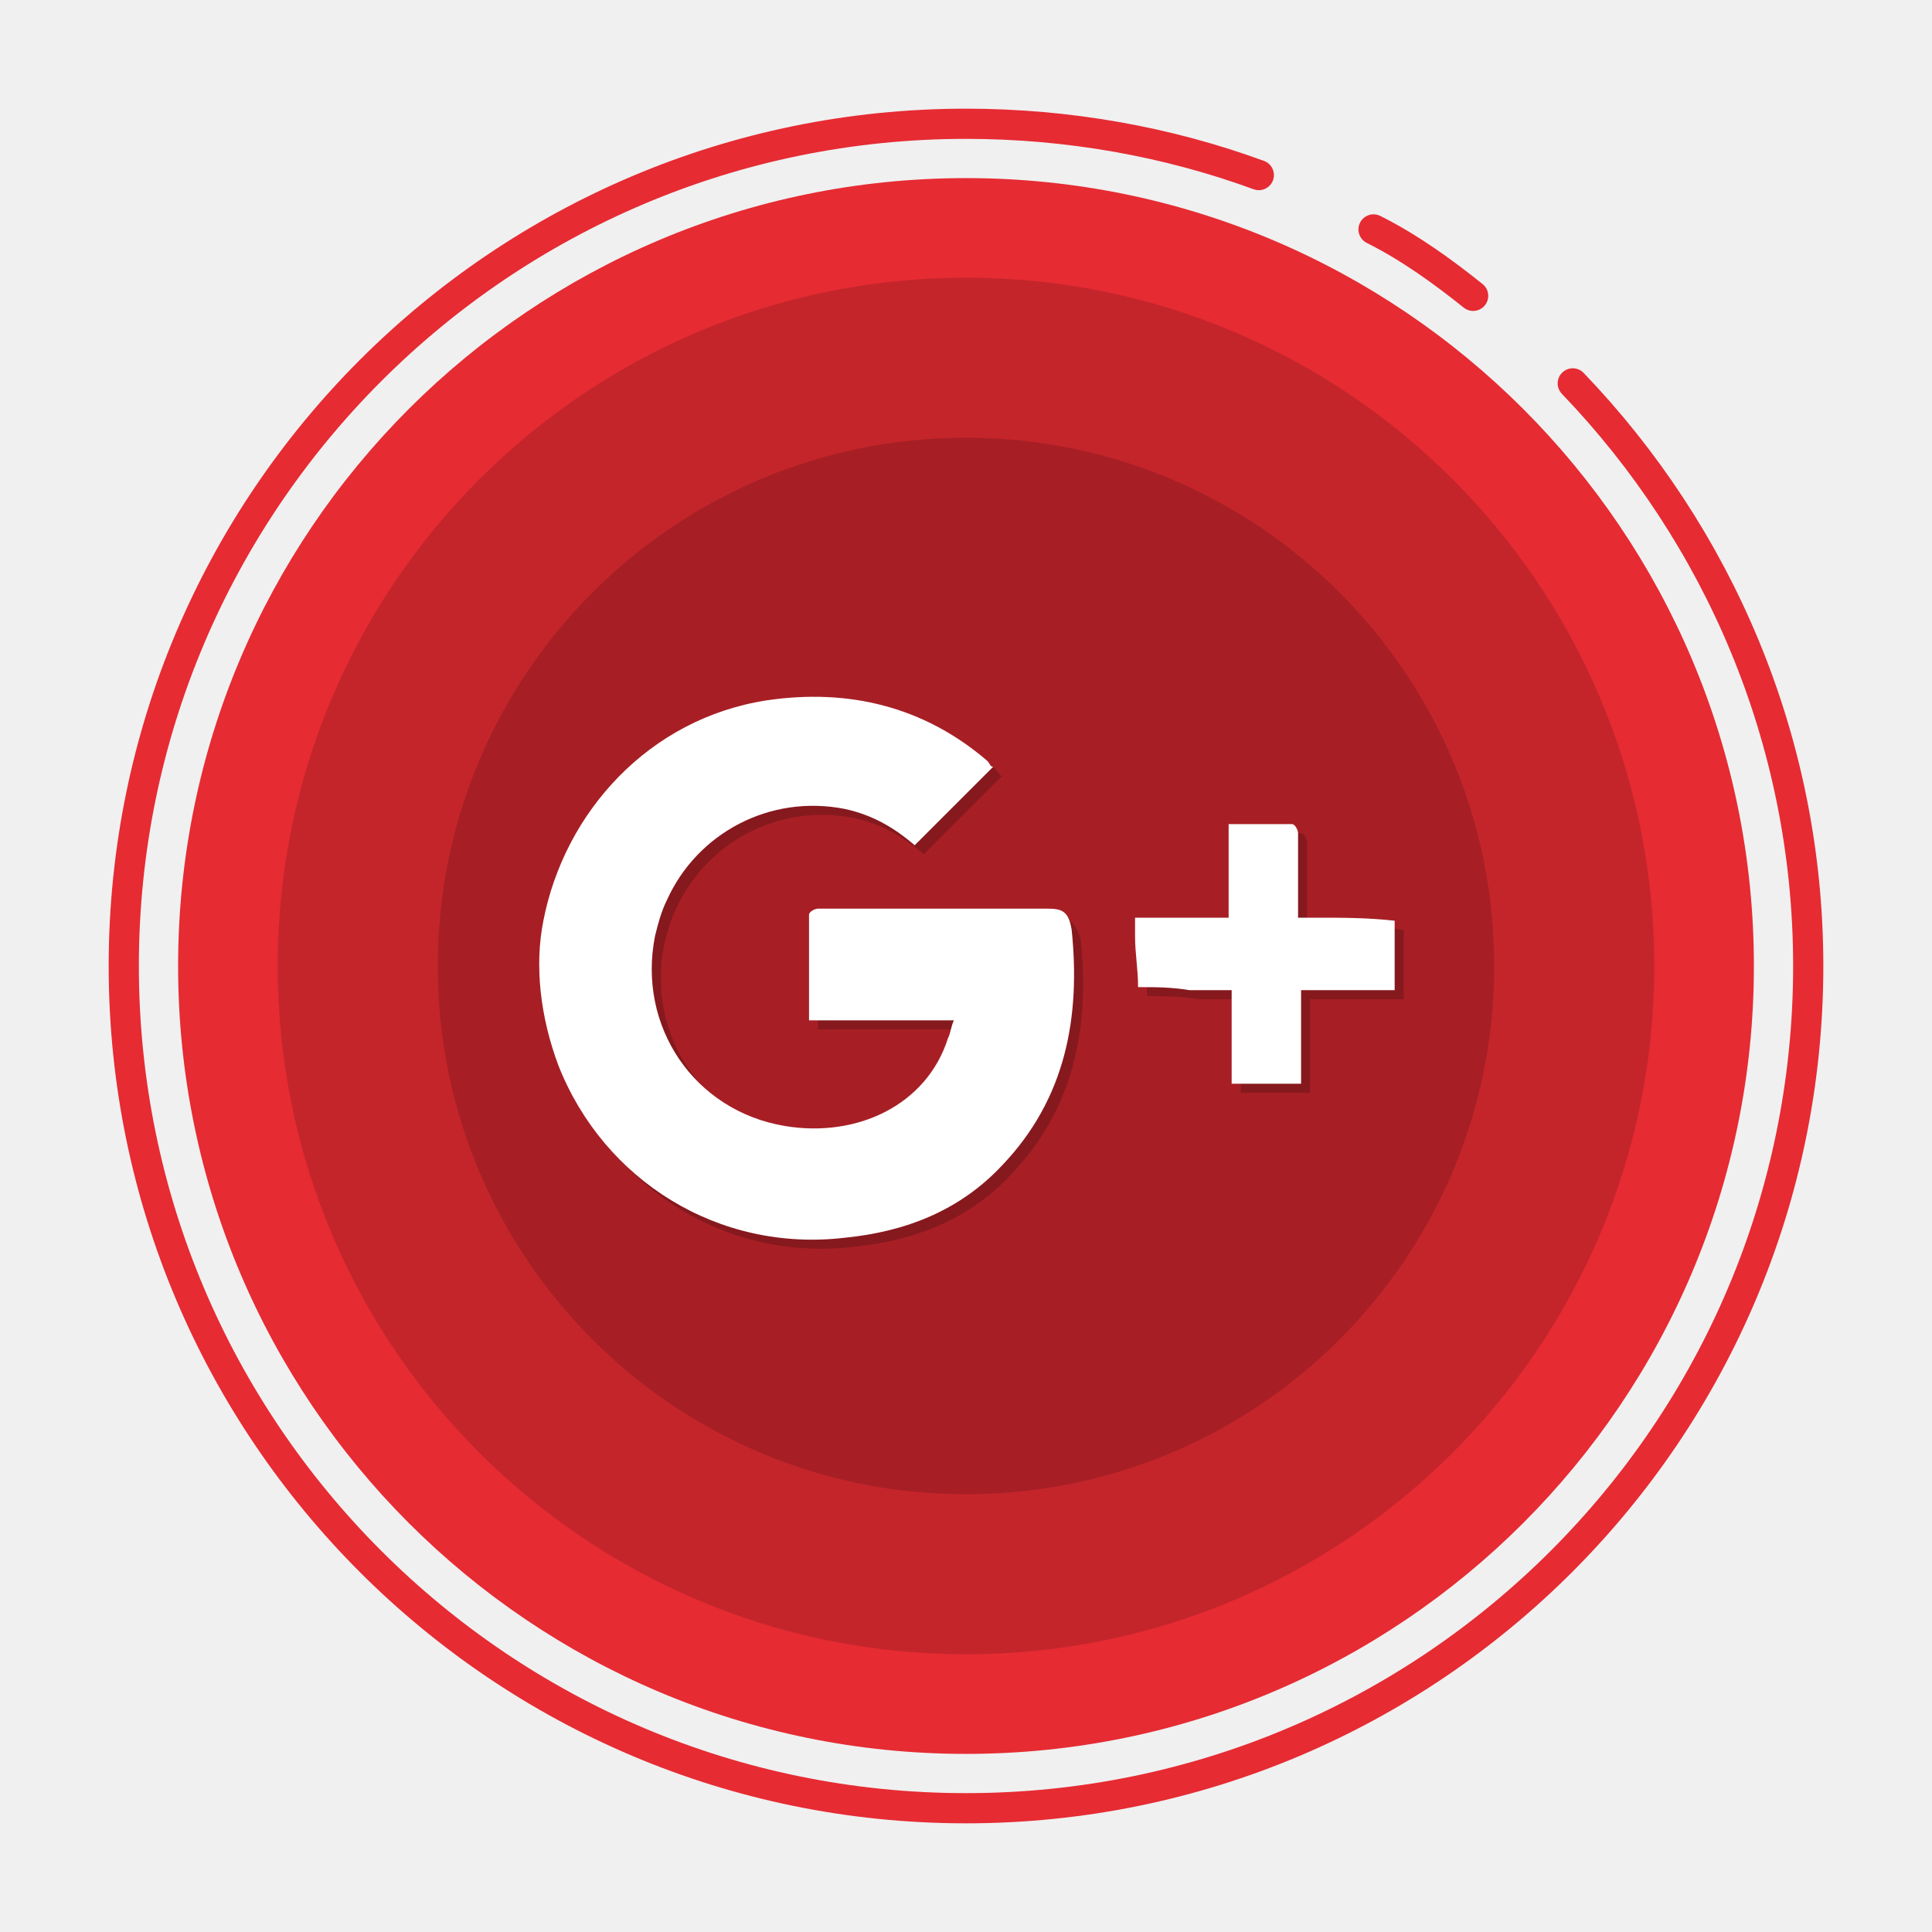
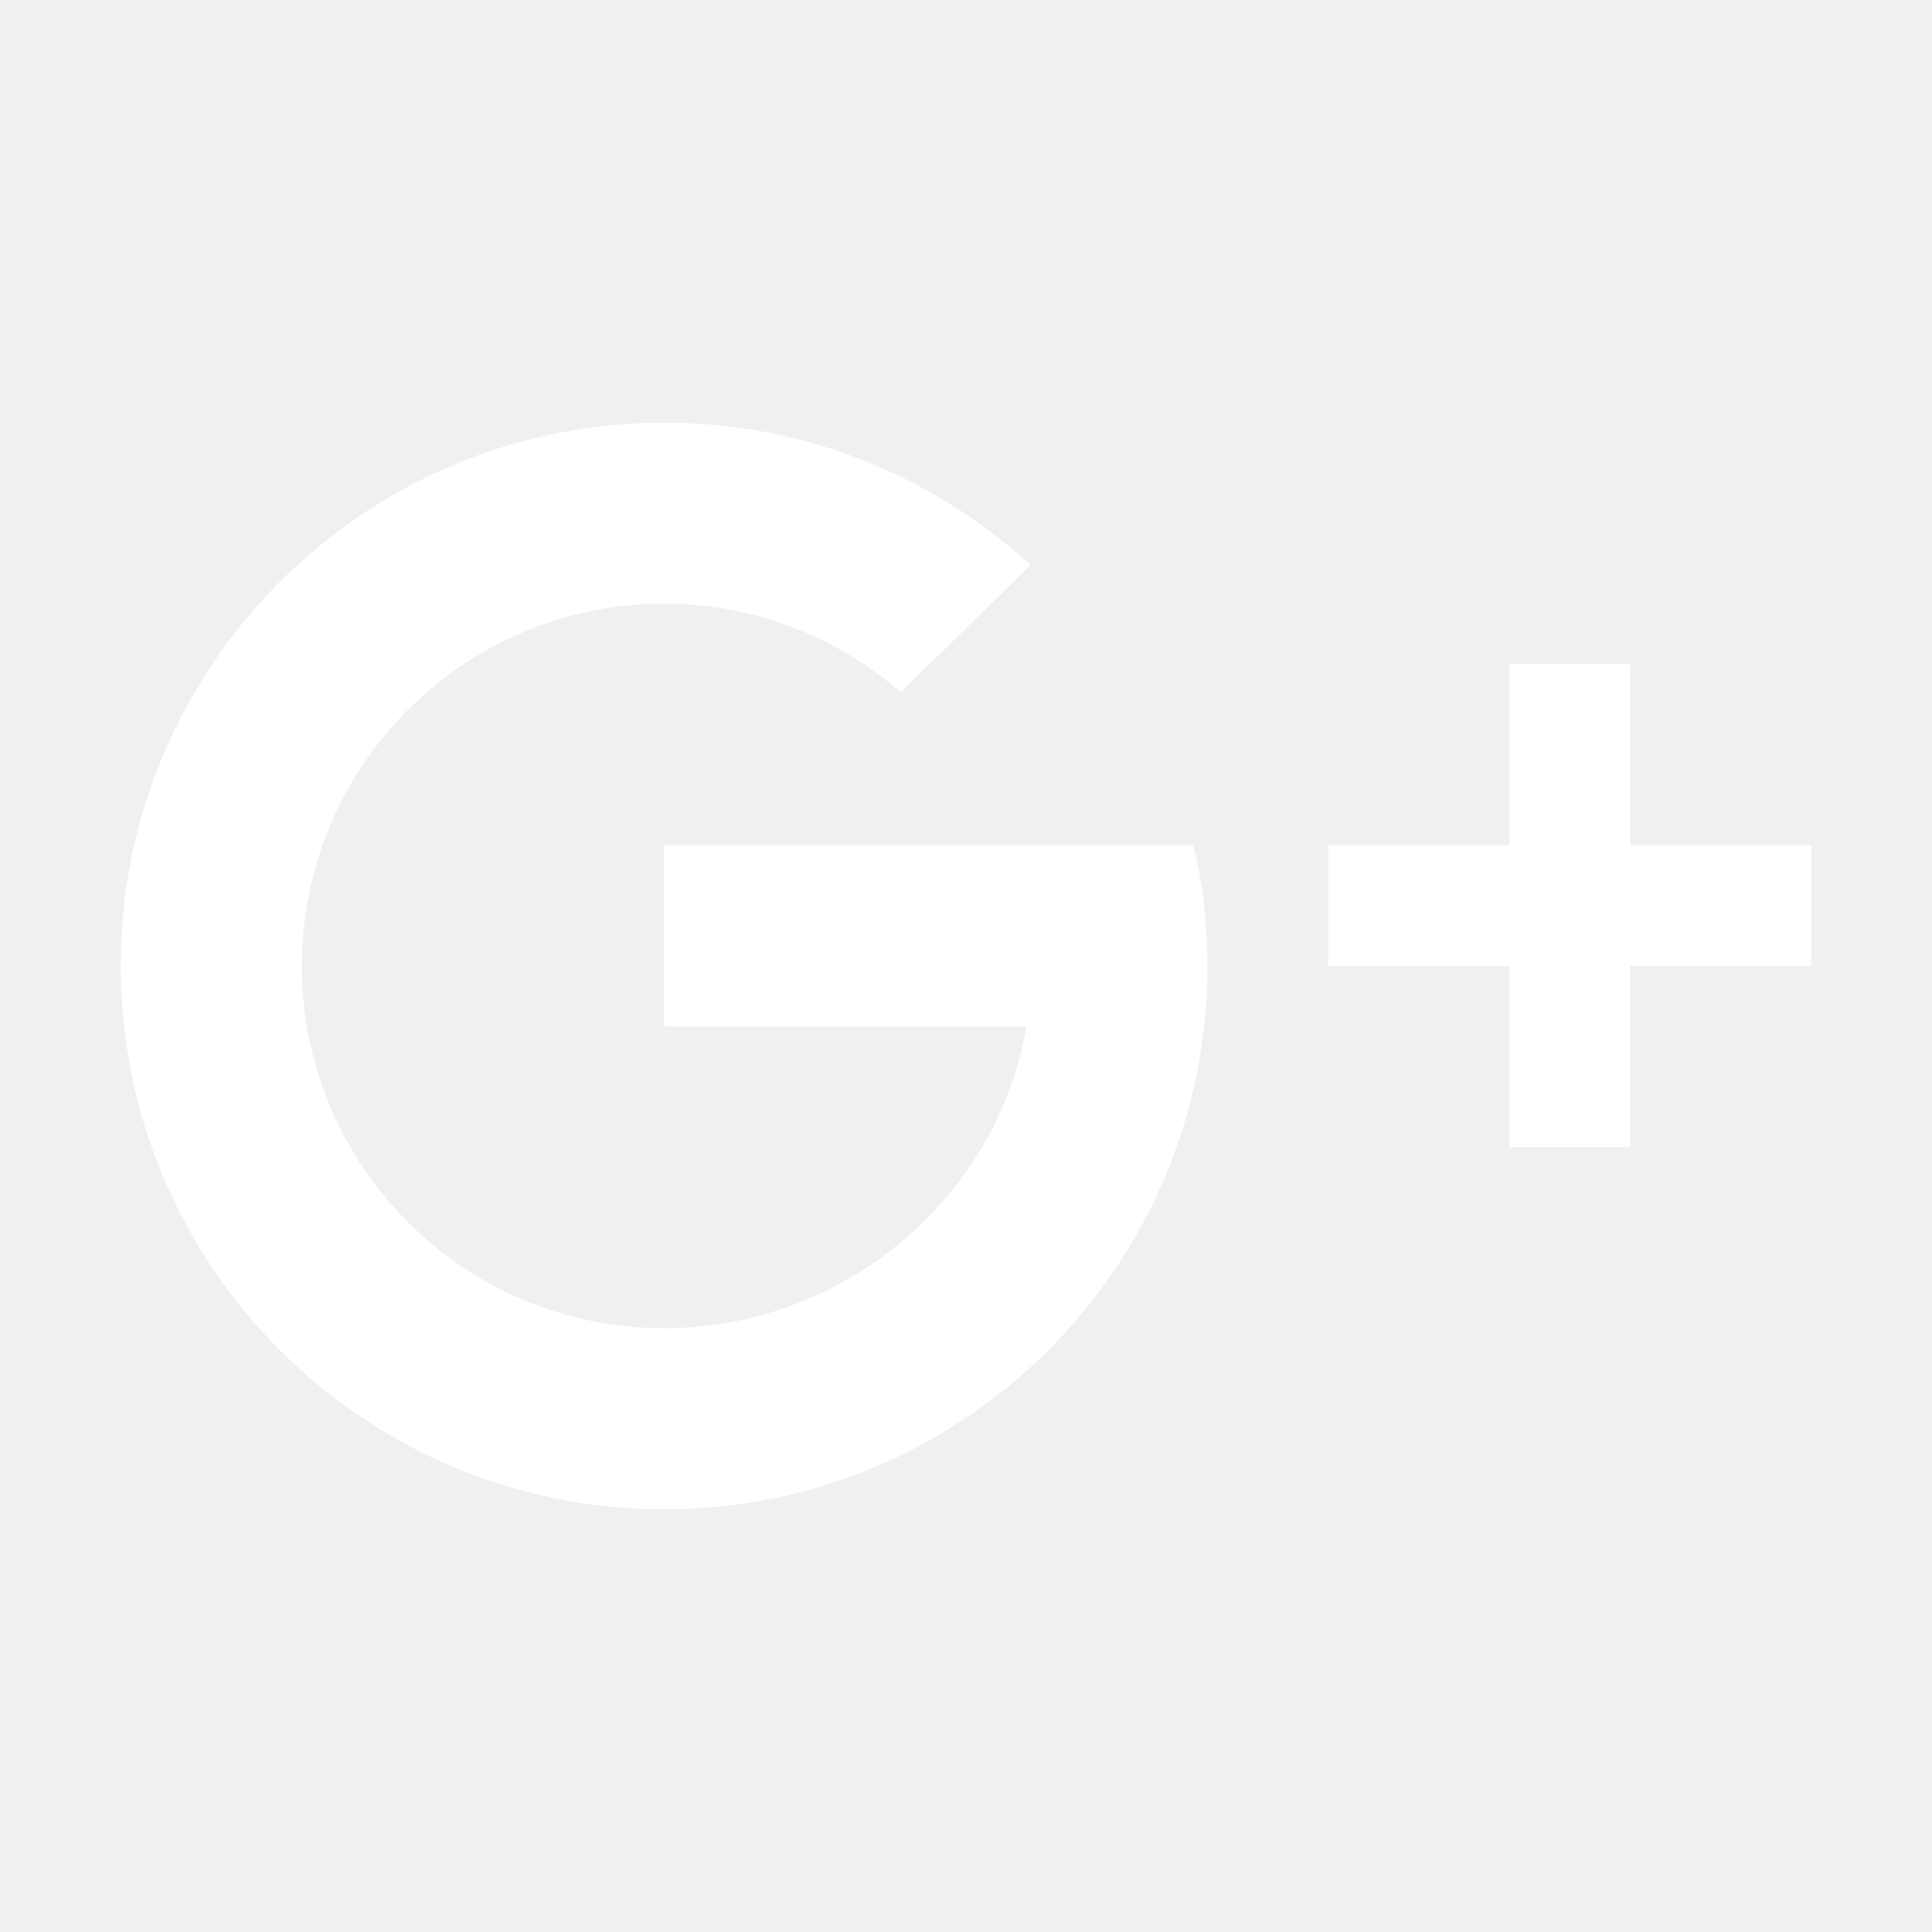
- <svg xmlns="http://www.w3.org/2000/svg" id="Layer_1" style="enable-background:new 0 0 64 64;" version="1.1" viewBox="0 0 64 64" xml:space="preserve">
-   <style type="text/css">
- 	.st0{fill:#E62B33;}
- 	.st1{fill:none;stroke:#6081C4;stroke-width:1.858;stroke-linecap:round;stroke-linejoin:round;stroke-miterlimit:10;}
- 	.st2{fill:none;stroke:#E62B33;stroke-linecap:round;stroke-linejoin:round;stroke-miterlimit:10;}
- 	.st3{opacity:0.15;}
- 	.st4{opacity:0.2;}
- 	.st5{fill:#FFFFFF;}
- </style>
-   <circle class="st0" cx="32" cy="32" r="26.1" />
-   <path class="st2" d="M52.1,12.7c4.8,5,7.8,11.8,7.8,19.3c0,15.4-12.5,27.9-27.9,27.9S4.1,47.4,4.1,32S16.6,4.1,32,4.1  c3.4,0,6.7,0.6,9.7,1.7" />
-   <path class="st2" d="M45.5,7.6c1.2,0.6,2.3,1.4,3.3,2.2" />
-   <circle class="st3" cx="32" cy="32" r="22.8" />
-   <circle class="st3" cx="32" cy="32" r="17.5" />
-   <g>
-     <g class="st4">
-       <path d="M43.9,30.7c-0.2,0-0.4,0-0.6,0c0,0,0-0.1,0-0.1c0-0.2,0-0.3,0-0.4c0-0.8,0-1.5,0-2.3    c0-0.1-0.1-0.3-0.2-0.3c-0.7,0-1.4,0-2.1,0c0,0.9,0,1.8,0,2.6c0,0.2,0,0.3,0,0.5c-1.1,0-2.1,0-3.1,0c0,0.2,0,0.4,0,0.6    c0,0.6,0.1,1.1,0.1,1.7c0.6,0,1.1,0,1.7,0.1c0.5,0,0.9,0,1.4,0c0,1.1,0,2.1,0,3.1c0.8,0,1.5,0,2.3,0c0-1,0-2,0-3.1    c1.1,0,2.1,0,3.1,0c0-0.6,0-1.2,0-1.7c0-0.2,0-0.4,0-0.6C45.5,30.7,44.7,30.7,43.9,30.7z" id="XMLID_37_" />
-       <path d="M35,30.4c-2,0-3.9,0-5.9,0c-0.6,0-1.1,0-1.7,0c-0.1,0-0.3,0.1-0.3,0.2c0,1.1,0,2.3,0,3.5    c1.6,0,3.2,0,4.8,0c-0.1,0.2-0.1,0.4-0.2,0.6c-0.7,2.2-3,3.3-5.4,2.9c-3-0.5-4.9-3.3-4.3-6.3c0.1-0.4,0.2-0.8,0.4-1.2    c1-2.2,3.4-3.5,5.9-3c0.9,0.2,1.6,0.6,2.3,1.2c0.9-0.9,1.7-1.7,2.6-2.6c-0.1,0-0.1-0.1-0.2-0.2c-2.1-1.8-4.6-2.4-7.3-2    c-3.9,0.6-6.7,3.7-7.4,7.3c-0.3,1.5-0.1,3.2,0.5,4.8c1.5,3.8,5.3,6.2,9.5,5.7c2-0.2,3.8-0.9,5.2-2.4c2.1-2.2,2.6-4.9,2.3-7.8    C35.6,30.5,35.4,30.4,35,30.4z" id="XMLID_36_" />
-     </g>
-     <g>
-       <g>
-         <path class="st5" d="M43.6,30.4c-0.2,0-0.4,0-0.6,0c0,0,0-0.1,0-0.1c0-0.2,0-0.3,0-0.4c0-0.8,0-1.5,0-2.3     c0-0.1-0.1-0.3-0.2-0.3c-0.7,0-1.4,0-2.1,0c0,0.9,0,1.8,0,2.6c0,0.2,0,0.3,0,0.5c-1.1,0-2.1,0-3.1,0c0,0.2,0,0.4,0,0.6     c0,0.6,0.1,1.1,0.1,1.7c0.6,0,1.1,0,1.7,0.1c0.5,0,0.9,0,1.4,0c0,1.1,0,2.1,0,3.1c0.8,0,1.5,0,2.3,0c0-1,0-2,0-3.1     c1.1,0,2.1,0,3.1,0c0-0.6,0-1.2,0-1.7c0-0.2,0-0.4,0-0.6C45.3,30.4,44.5,30.4,43.6,30.4z" id="XMLID_25_" />
-         <path class="st5" d="M34.7,30.1c-2,0-3.9,0-5.9,0c-0.6,0-1.1,0-1.7,0c-0.1,0-0.3,0.1-0.3,0.2c0,1.1,0,2.3,0,3.5     c1.6,0,3.2,0,4.8,0c-0.1,0.2-0.1,0.4-0.2,0.6c-0.7,2.2-3,3.3-5.4,2.9c-3-0.5-4.9-3.3-4.3-6.3c0.1-0.4,0.2-0.8,0.4-1.2     c1-2.2,3.4-3.5,5.9-3c0.9,0.2,1.6,0.6,2.3,1.2c0.9-0.9,1.7-1.7,2.6-2.6c-0.1,0-0.1-0.1-0.2-0.2c-2.1-1.8-4.6-2.4-7.3-2     c-3.9,0.6-6.7,3.7-7.4,7.3c-0.3,1.5-0.1,3.2,0.5,4.8c1.5,3.8,5.3,6.2,9.5,5.7c2-0.2,3.8-0.9,5.2-2.4c2.1-2.2,2.6-4.9,2.3-7.8     C35.4,30.2,35.2,30.1,34.7,30.1z" id="XMLID_24_" />
-       </g>
-     </g>
+ <svg xmlns="http://www.w3.org/2000/svg" viewBox="0 0 50 50" version="1.1" fill="#ffffff" width="50px" height="50px">
+   <g id="surface1" fill="#ffffff">
+     <path style=" " d="M 17.188 10.938 C 9.422 10.938 3.125 17.234 3.125 25 C 3.125 32.766 9.422 39.062 17.188 39.062 C 24.953 39.062 31.25 32.766 31.25 25 C 31.25 24.035 31.145 23.094 30.961 22.188 L 30.883 21.875 L 17.188 21.875 L 17.188 26.562 L 26.562 26.562 C 25.816 30.996 21.832 34.375 17.188 34.375 C 12.008 34.375 7.812 30.18 7.812 25 C 7.812 19.82 12.008 15.625 17.188 15.625 C 19.531 15.625 21.668 16.492 23.312 17.914 L 26.672 14.625 C 24.172 12.336 20.844 10.938 17.188 10.938 Z M 39.062 17.188 L 39.062 21.875 L 34.375 21.875 L 34.375 25 L 39.062 25 L 39.062 29.688 L 42.188 29.688 L 42.188 25 L 46.875 25 L 46.875 21.875 L 42.188 21.875 L 42.188 17.188 Z " fill="#ffffff" />
  </g>
</svg>
